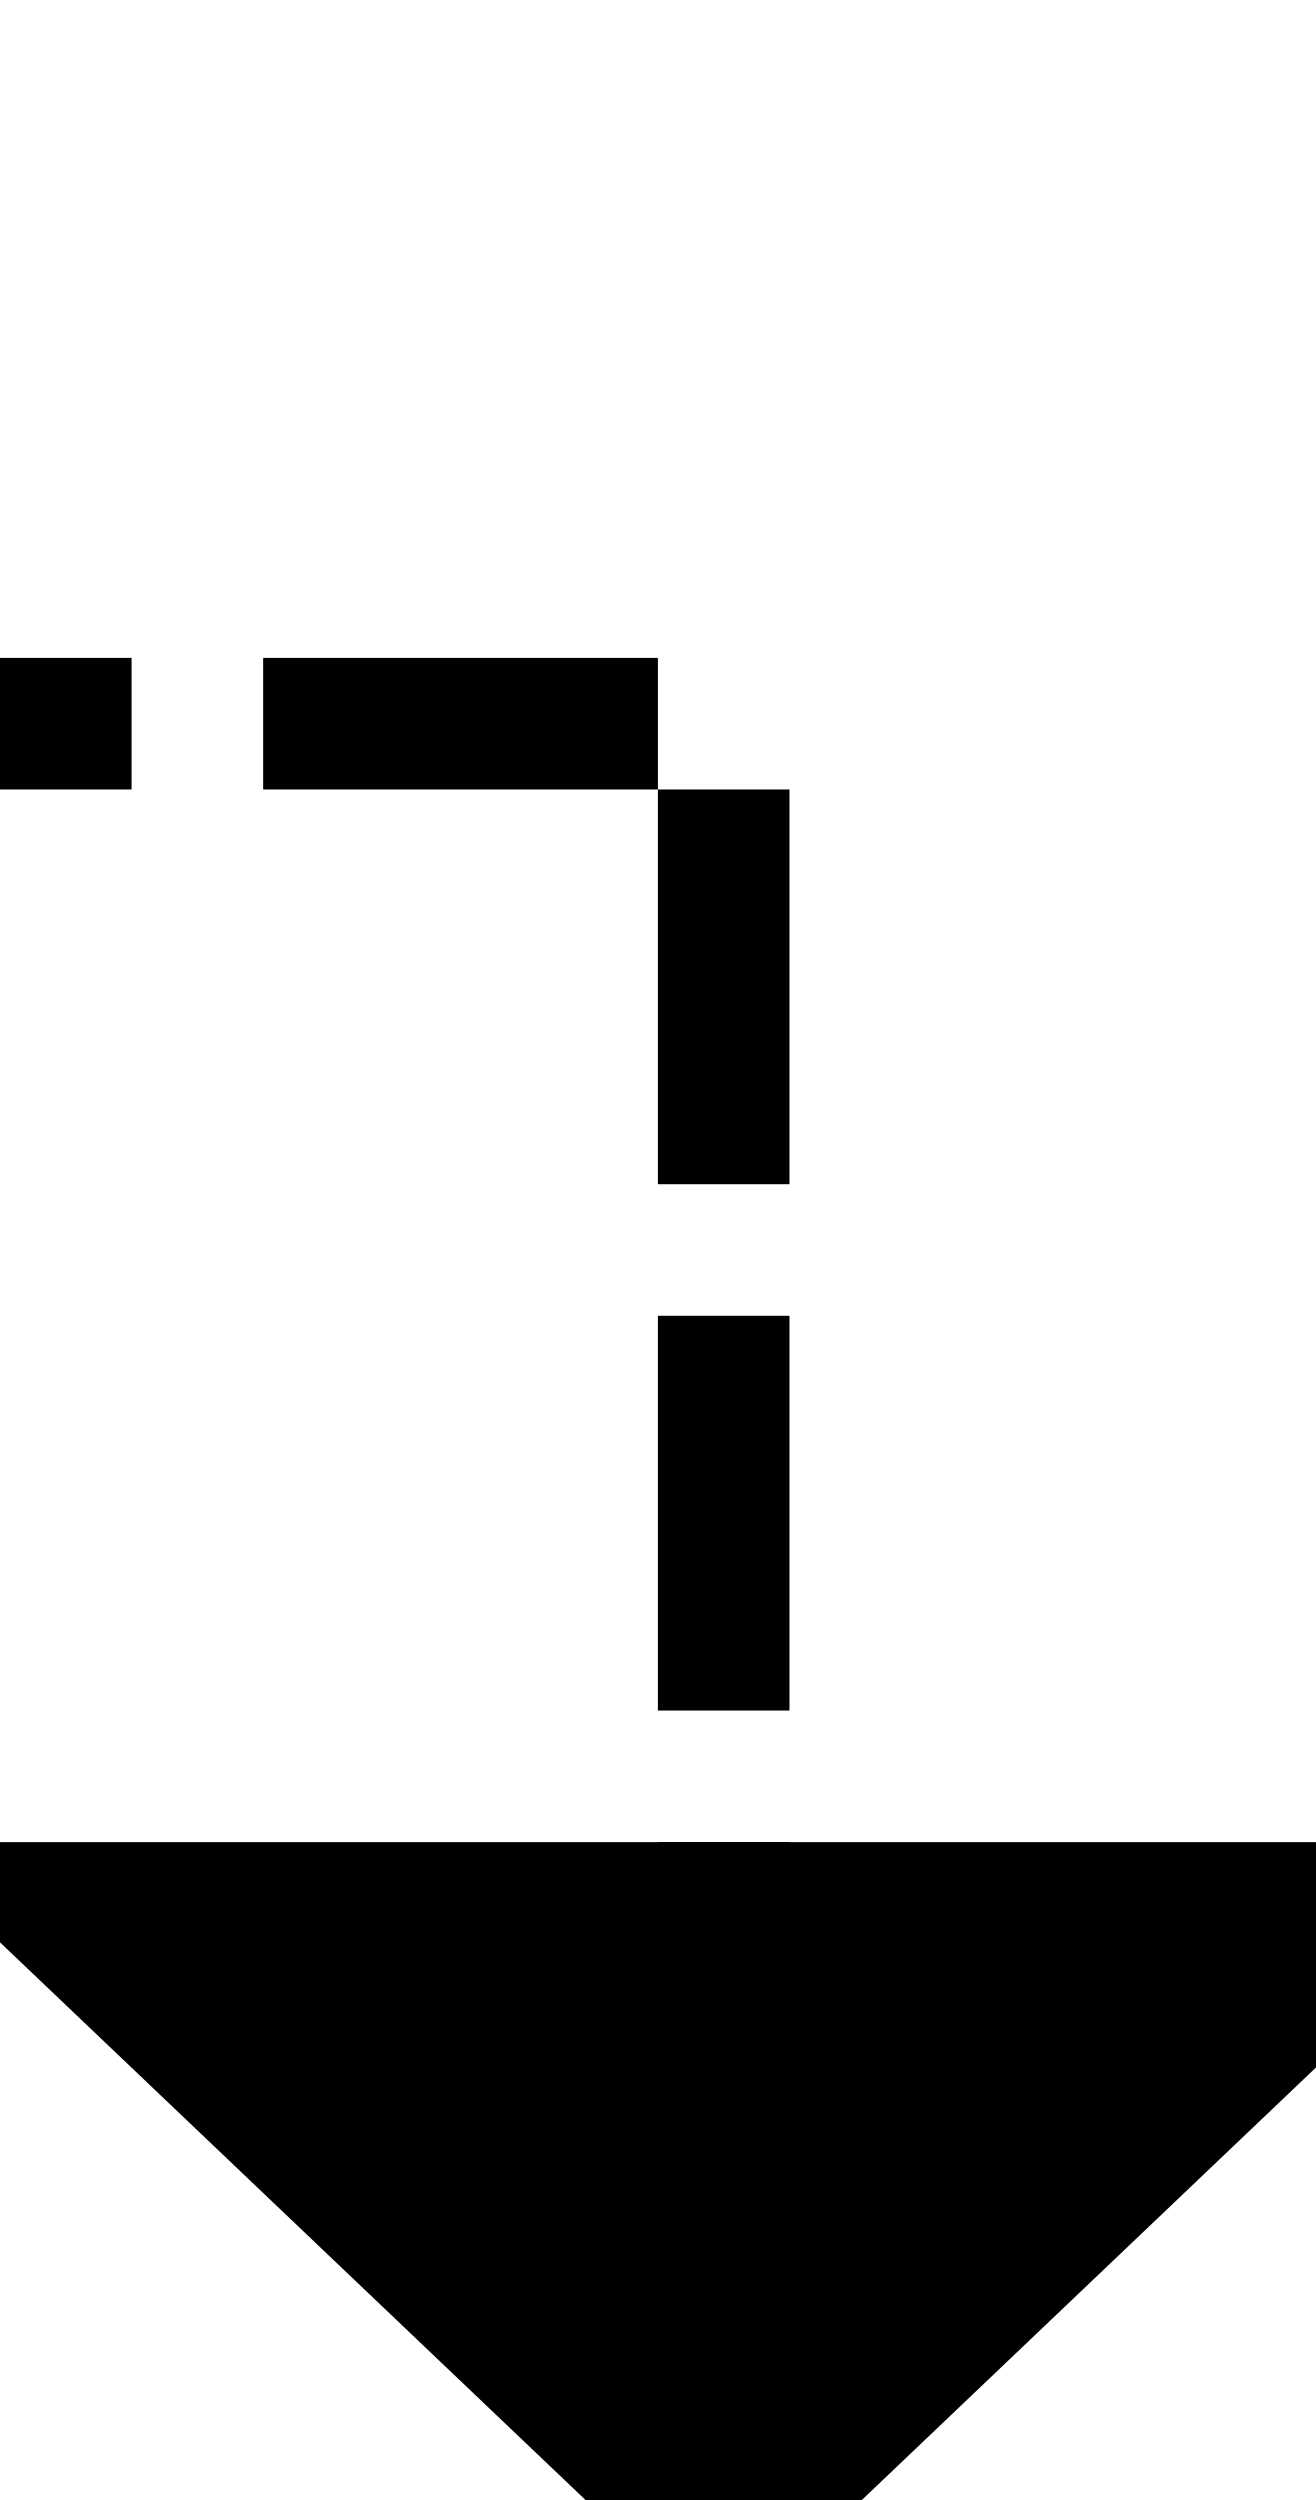
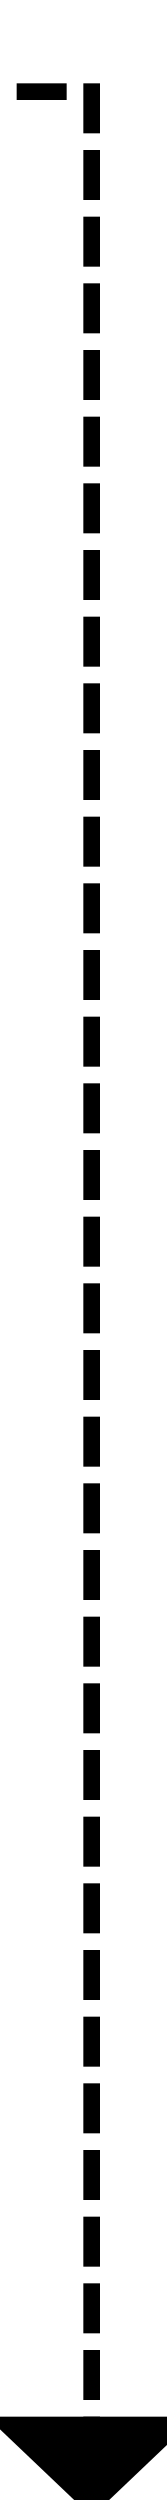
- <svg xmlns="http://www.w3.org/2000/svg" version="1.1" width="10px" height="19px" preserveAspectRatio="xMidYMin meet" viewBox="5010 6465  8 19">
-   <path d="M 4842.5 6459  L 4842.5 6470.5  L 5014.5 6470.5  L 5014.5 6480  " stroke-width="1" stroke-dasharray="3,1" stroke="#000000" fill="none" />
-   <path d="M 5008.2 6479  L 5014.5 6485  L 5020.8 6479  L 5008.2 6479  Z " fill-rule="nonzero" fill="#000000" stroke="none" />
+ <svg xmlns="http://www.w3.org/2000/svg" version="1.1" width="10px" height="150px" preserveAspectRatio="xMidYMin meet" viewBox="1395 5785  8 150">
+   <path d="M 1107.5 5650  L 1107.5 5790.5  L 1399.5 5790.5  L 1399.5 5931  " stroke-width="1" stroke-dasharray="3,1" stroke="#000000" fill="none" />
+   <path d="M 1393.2 5930  L 1399.5 5936  L 1405.8 5930  L 1393.2 5930  Z " fill-rule="nonzero" fill="#000000" stroke="none" />
</svg>
